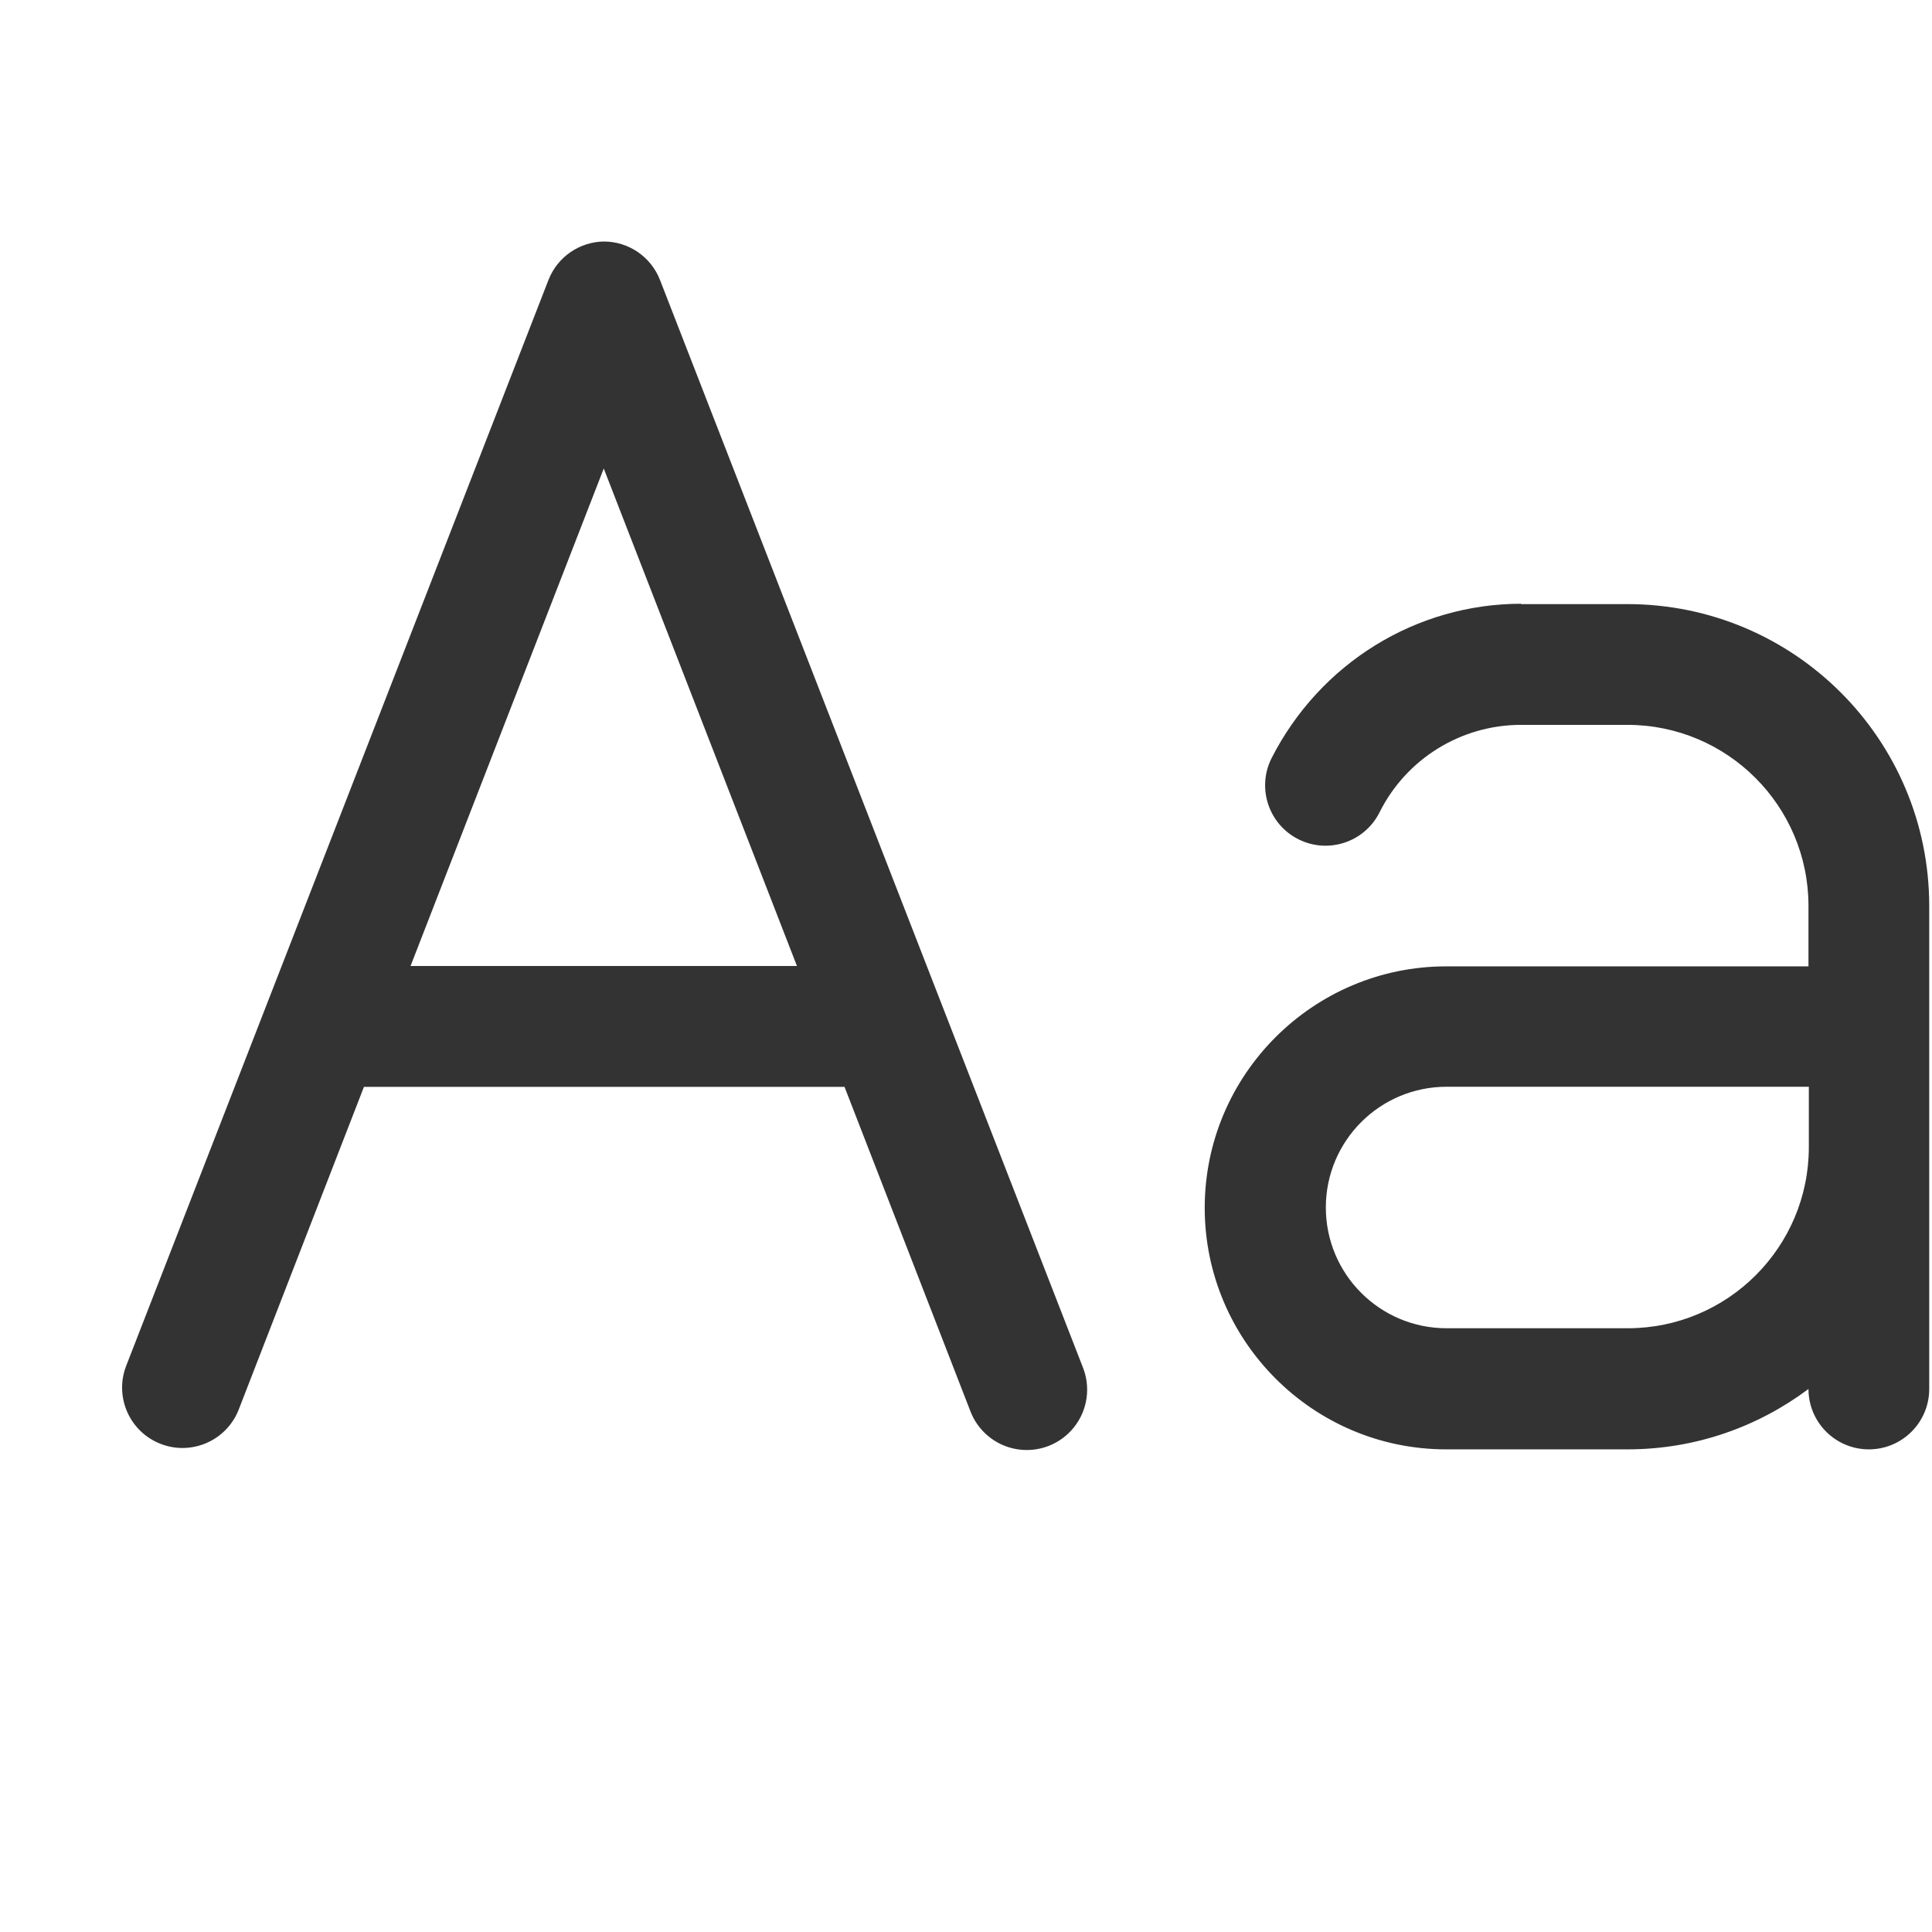
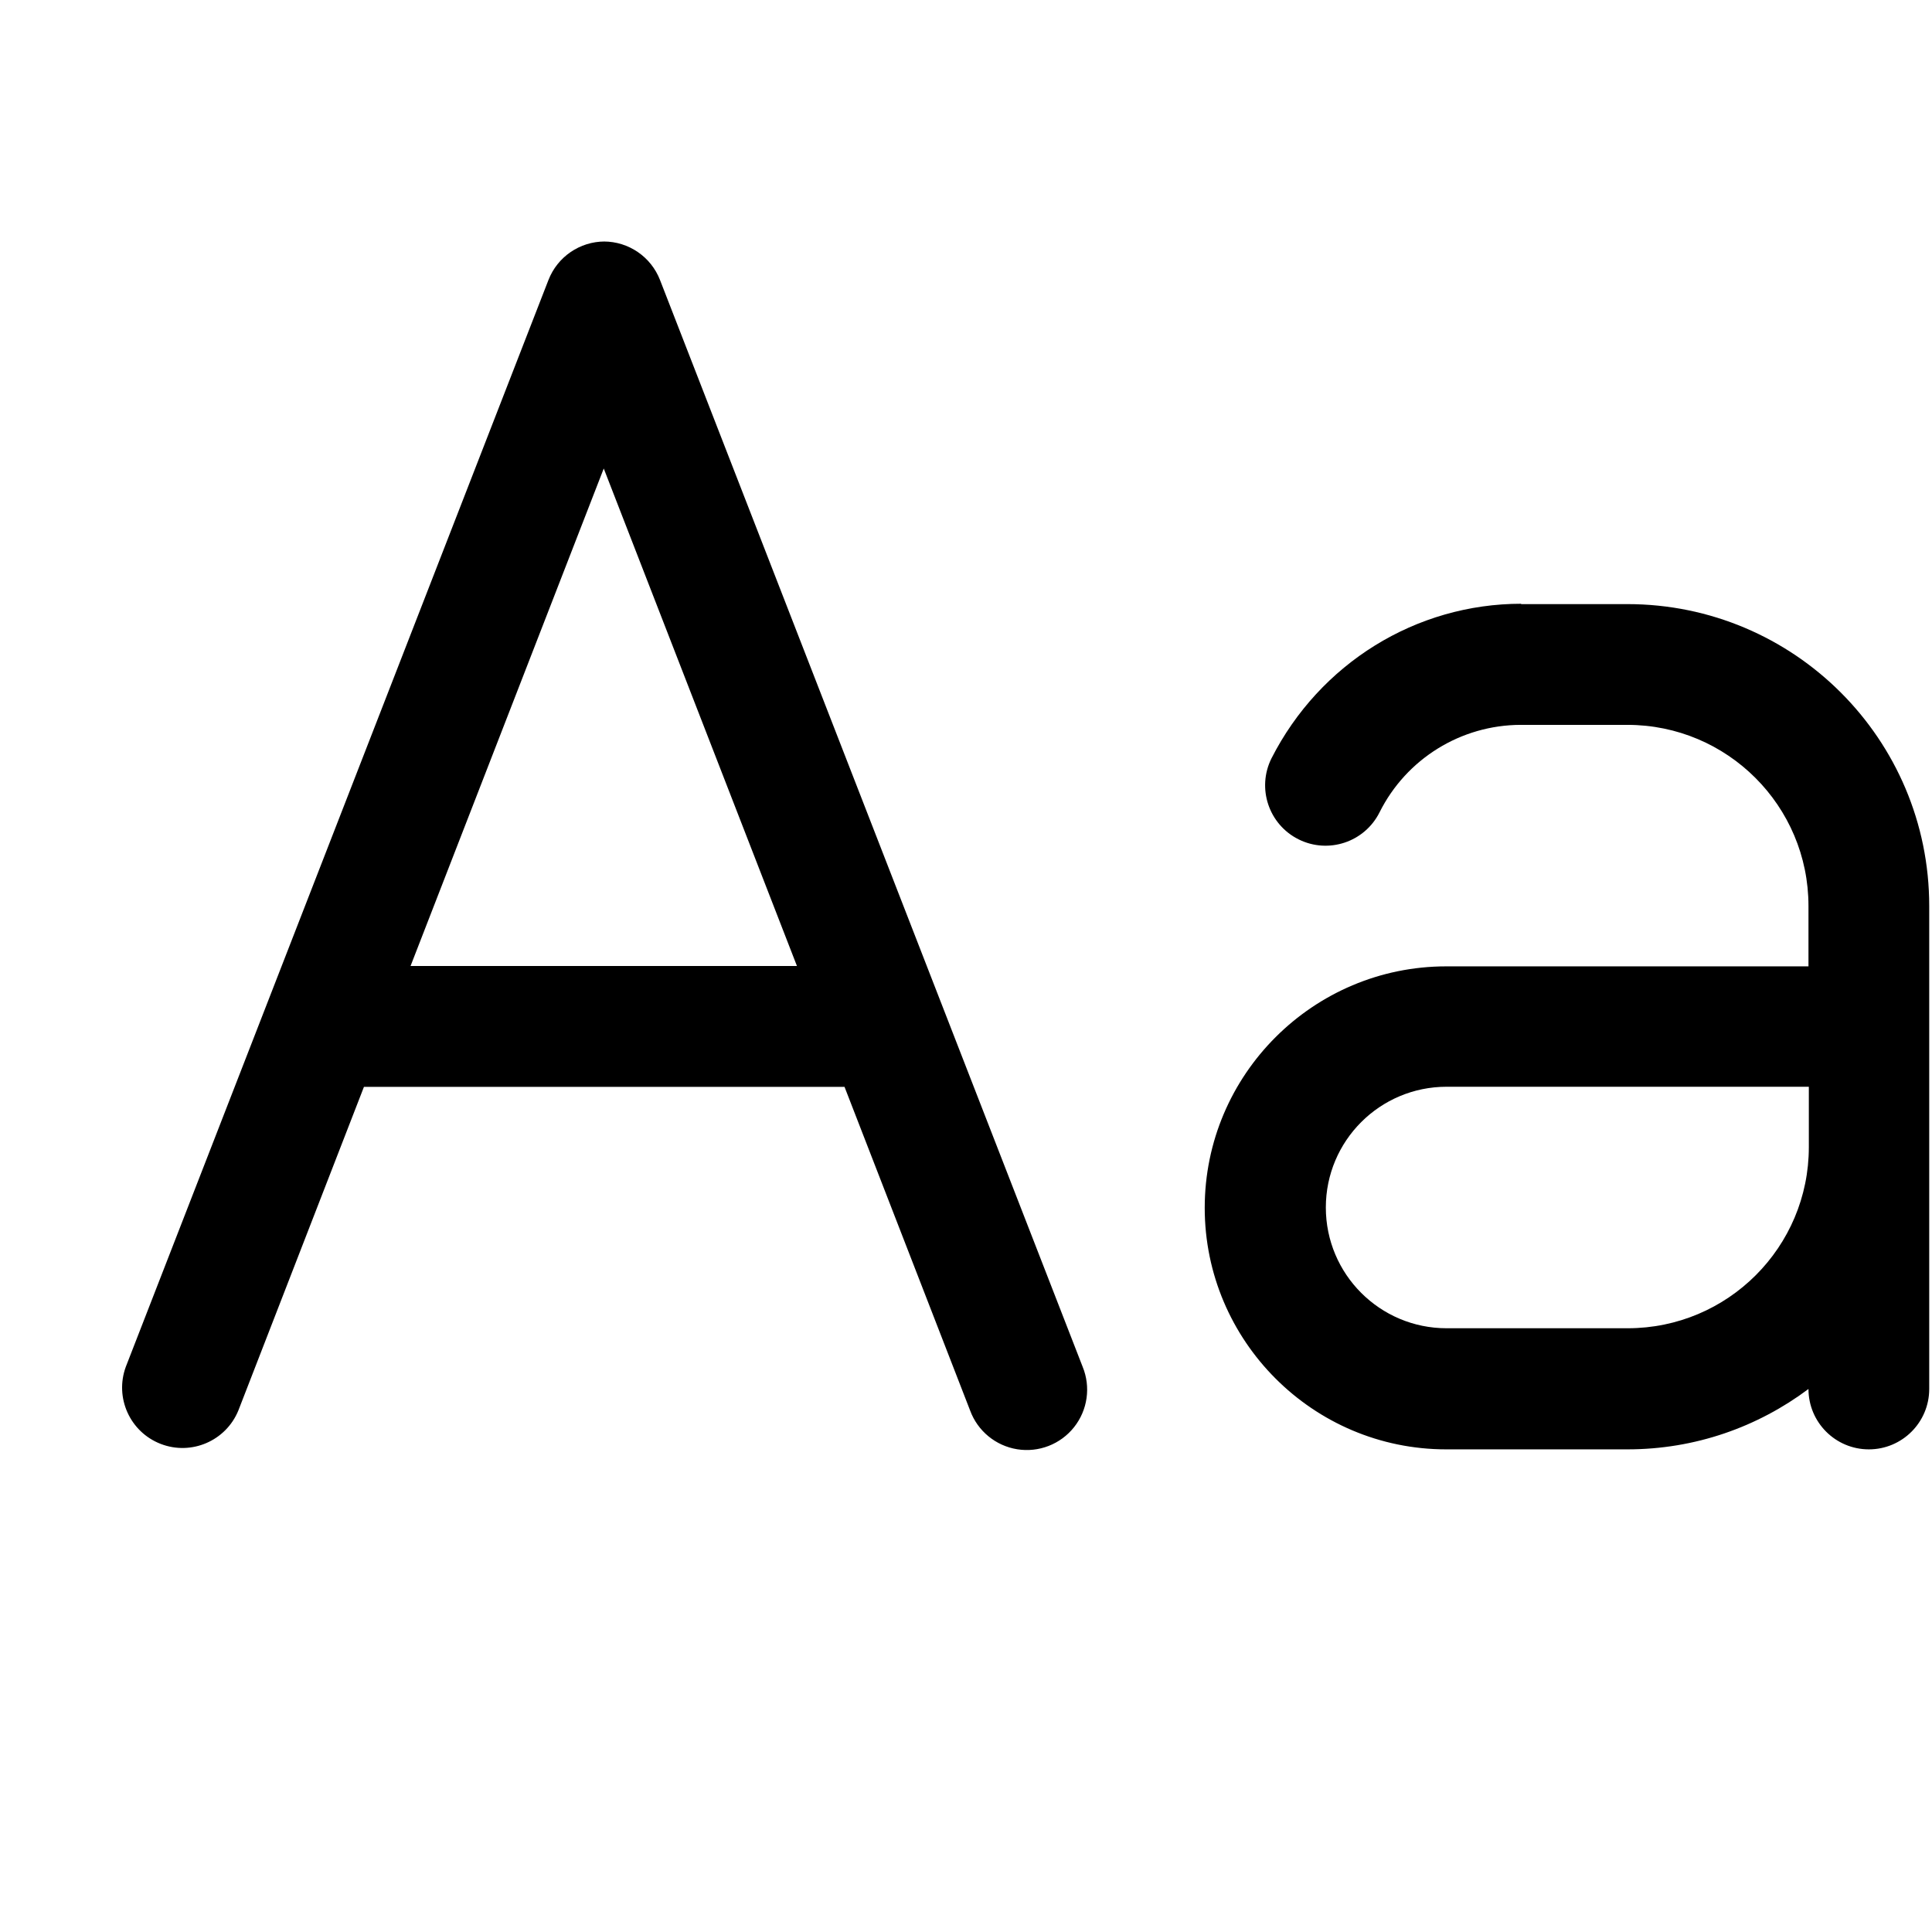
<svg xmlns="http://www.w3.org/2000/svg" width="24" height="24" viewBox="0 0 16 16">
-   <path fill="#333333" fill-rule="evenodd" d="M5 2a.5.5 0 0 1 .466.319l3.5 9a.5.5 0 1 1-.932.362l-1.04-2.68h-3.98l-1.04 2.68a.5.5 0 0 1-.932-.362l3.5-9A.5.5 0 0 1 5.008 2zM3.4 8h3.2L5 3.88zm9.2-3c-.874 0-1.67.494-2.07 1.28a.5.5 0 1 0 .895.447a1.31 1.31 0 0 1 1.17-.724h.882a1.5 1.5 0 0 1 1.5 1.5v.5h-3c-1.1 0-2 .895-2 2c0 1.1.895 2 2 2h1.5c.563 0 1.08-.186 1.5-.5a.5.5 0 0 0 1 0v-4a2.5 2.5 0 0 0-2.5-2.5h-.882zm-1.62 5a1 1 0 0 1 1-1h3v.5a1.5 1.5 0 0 1-1.5 1.5h-1.5a1 1 0 0 1-1-1" clip-rule="evenodd" />
+   <path fill="currentColor" fill-rule="evenodd" d="M5 2a.5.5 0 0 1 .466.319l3.5 9a.5.5 0 1 1-.932.362l-1.04-2.68h-3.98l-1.04 2.68a.5.5 0 0 1-.932-.362l3.5-9A.5.5 0 0 1 5.008 2zM3.4 8h3.2L5 3.88zm9.2-3c-.874 0-1.67.494-2.07 1.28a.5.5 0 1 0 .895.447a1.31 1.31 0 0 1 1.17-.724h.882a1.5 1.5 0 0 1 1.5 1.5v.5h-3c-1.1 0-2 .895-2 2c0 1.1.895 2 2 2h1.5c.563 0 1.08-.186 1.5-.5a.5.5 0 0 0 1 0v-4a2.5 2.5 0 0 0-2.5-2.5h-.882zm-1.62 5a1 1 0 0 1 1-1h3v.5a1.5 1.5 0 0 1-1.5 1.5h-1.5a1 1 0 0 1-1-1" clip-rule="evenodd" />
</svg>
